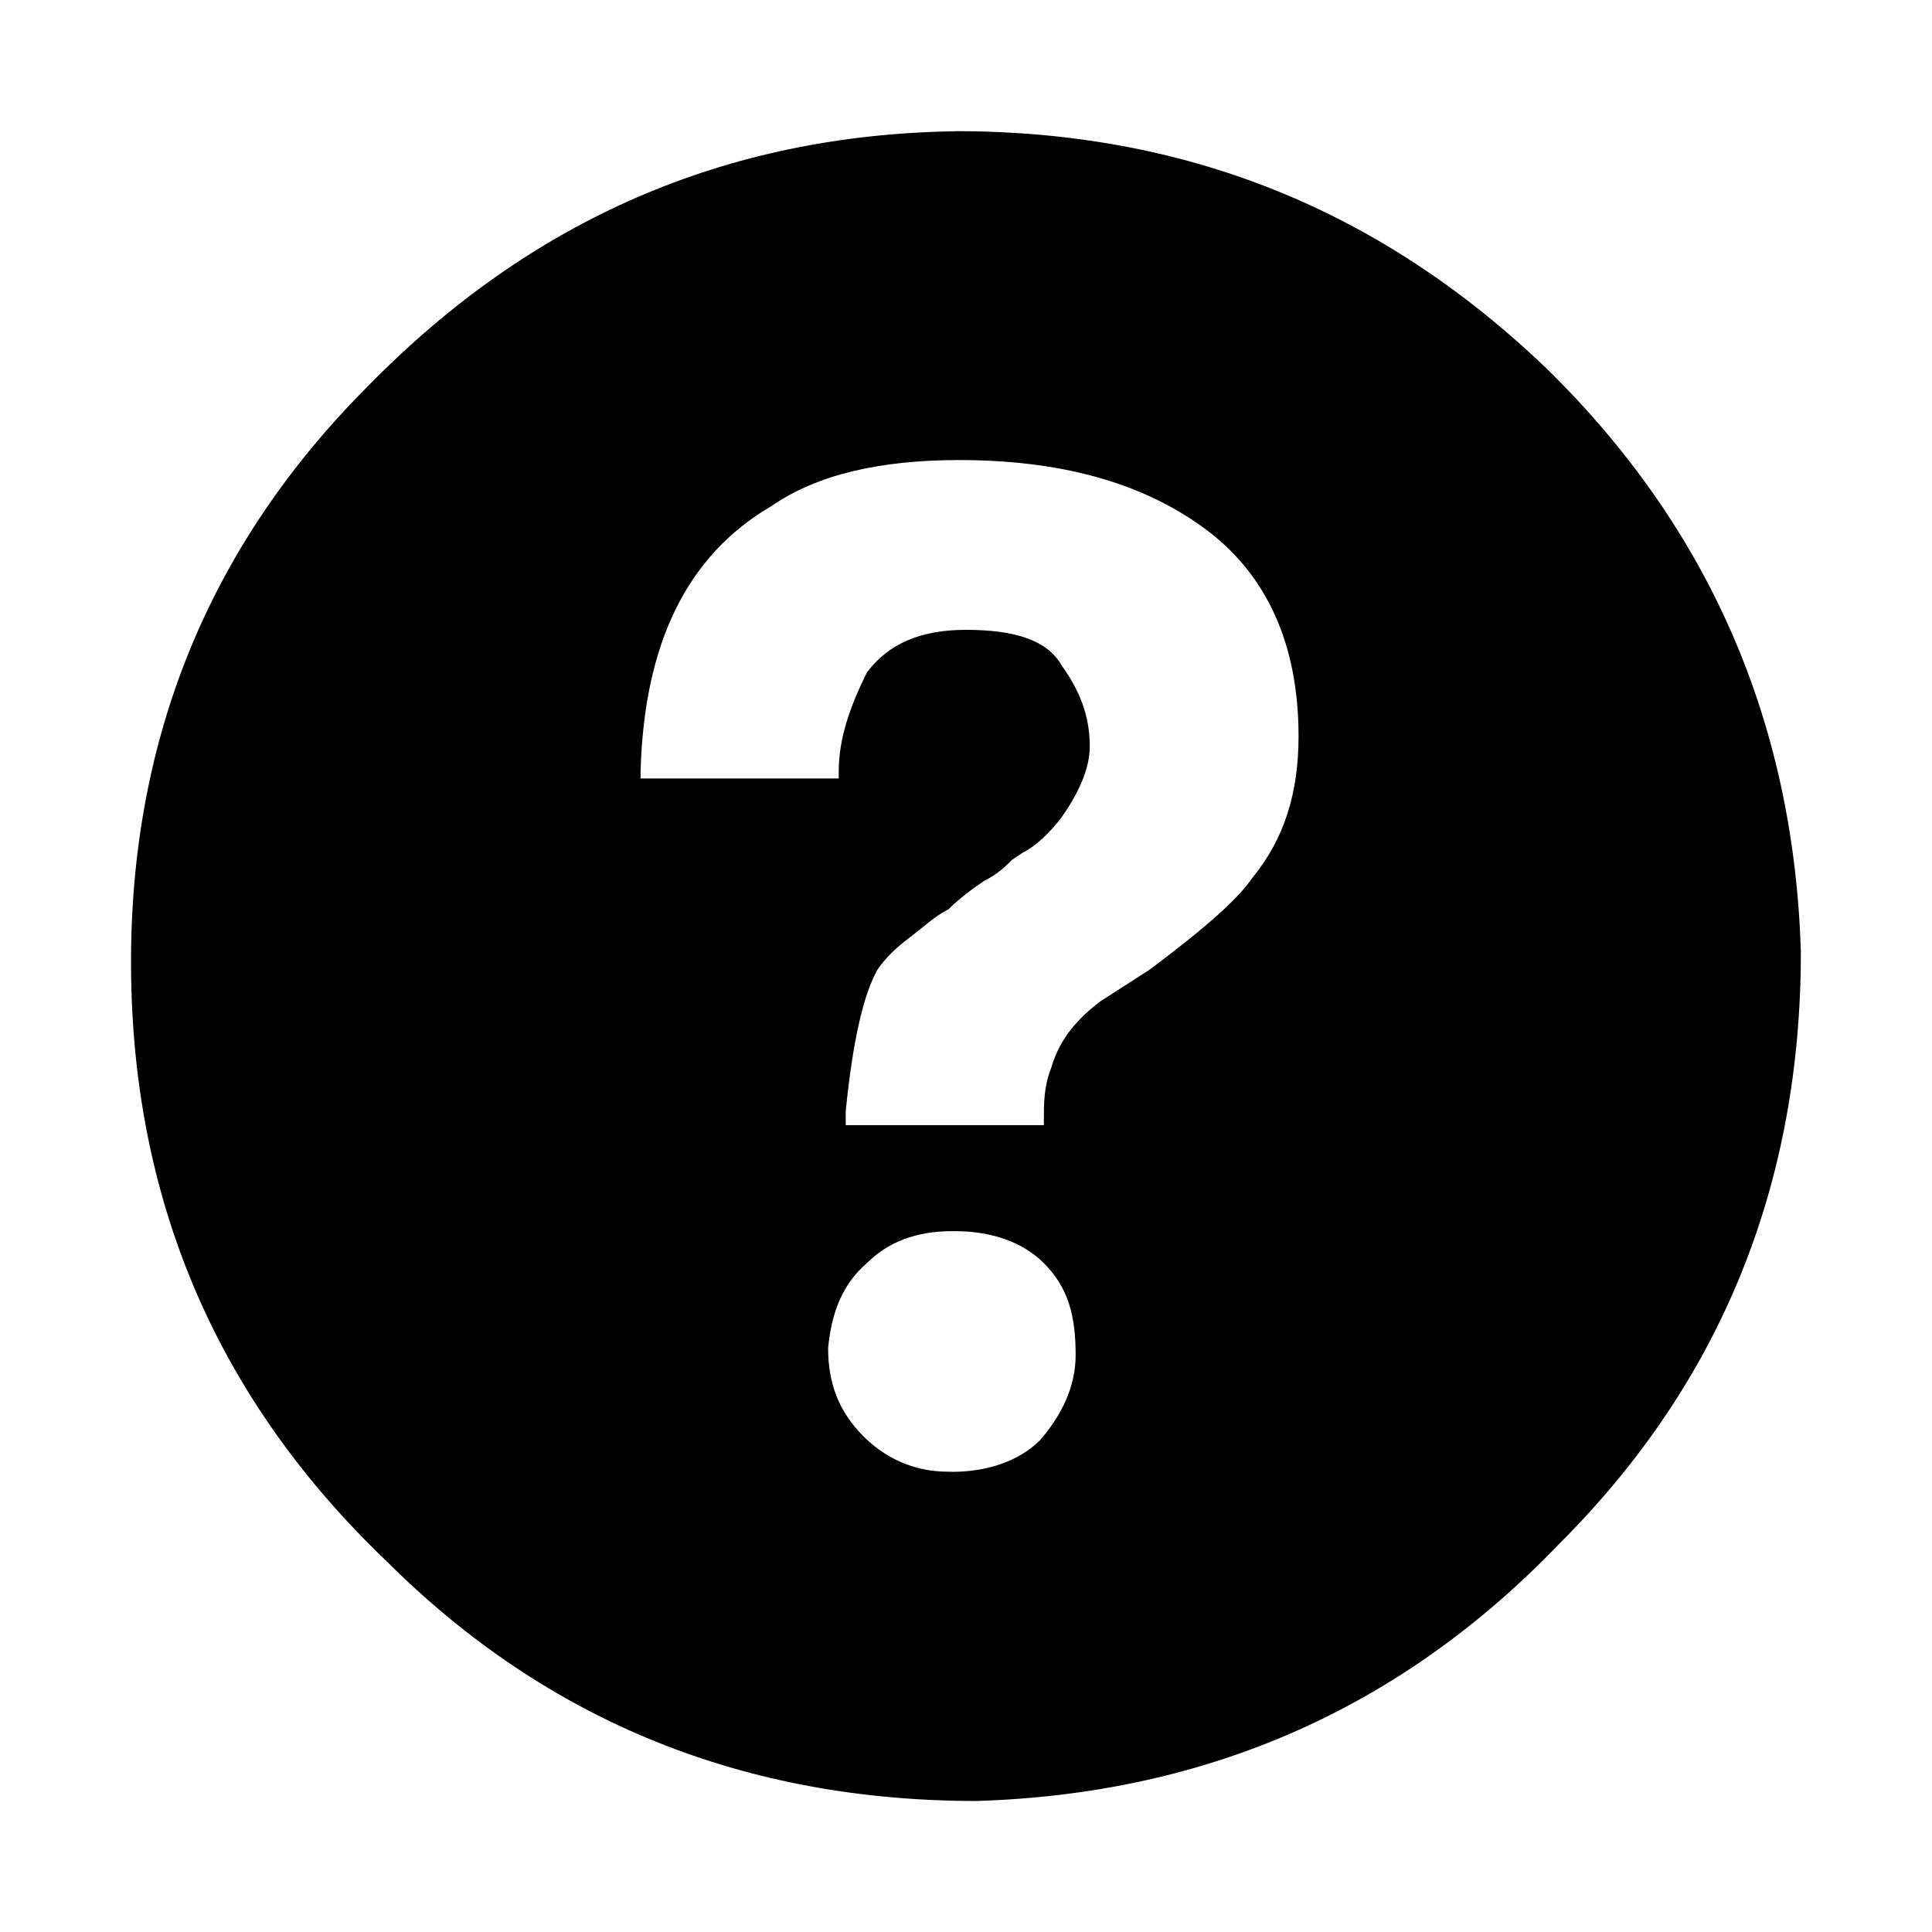
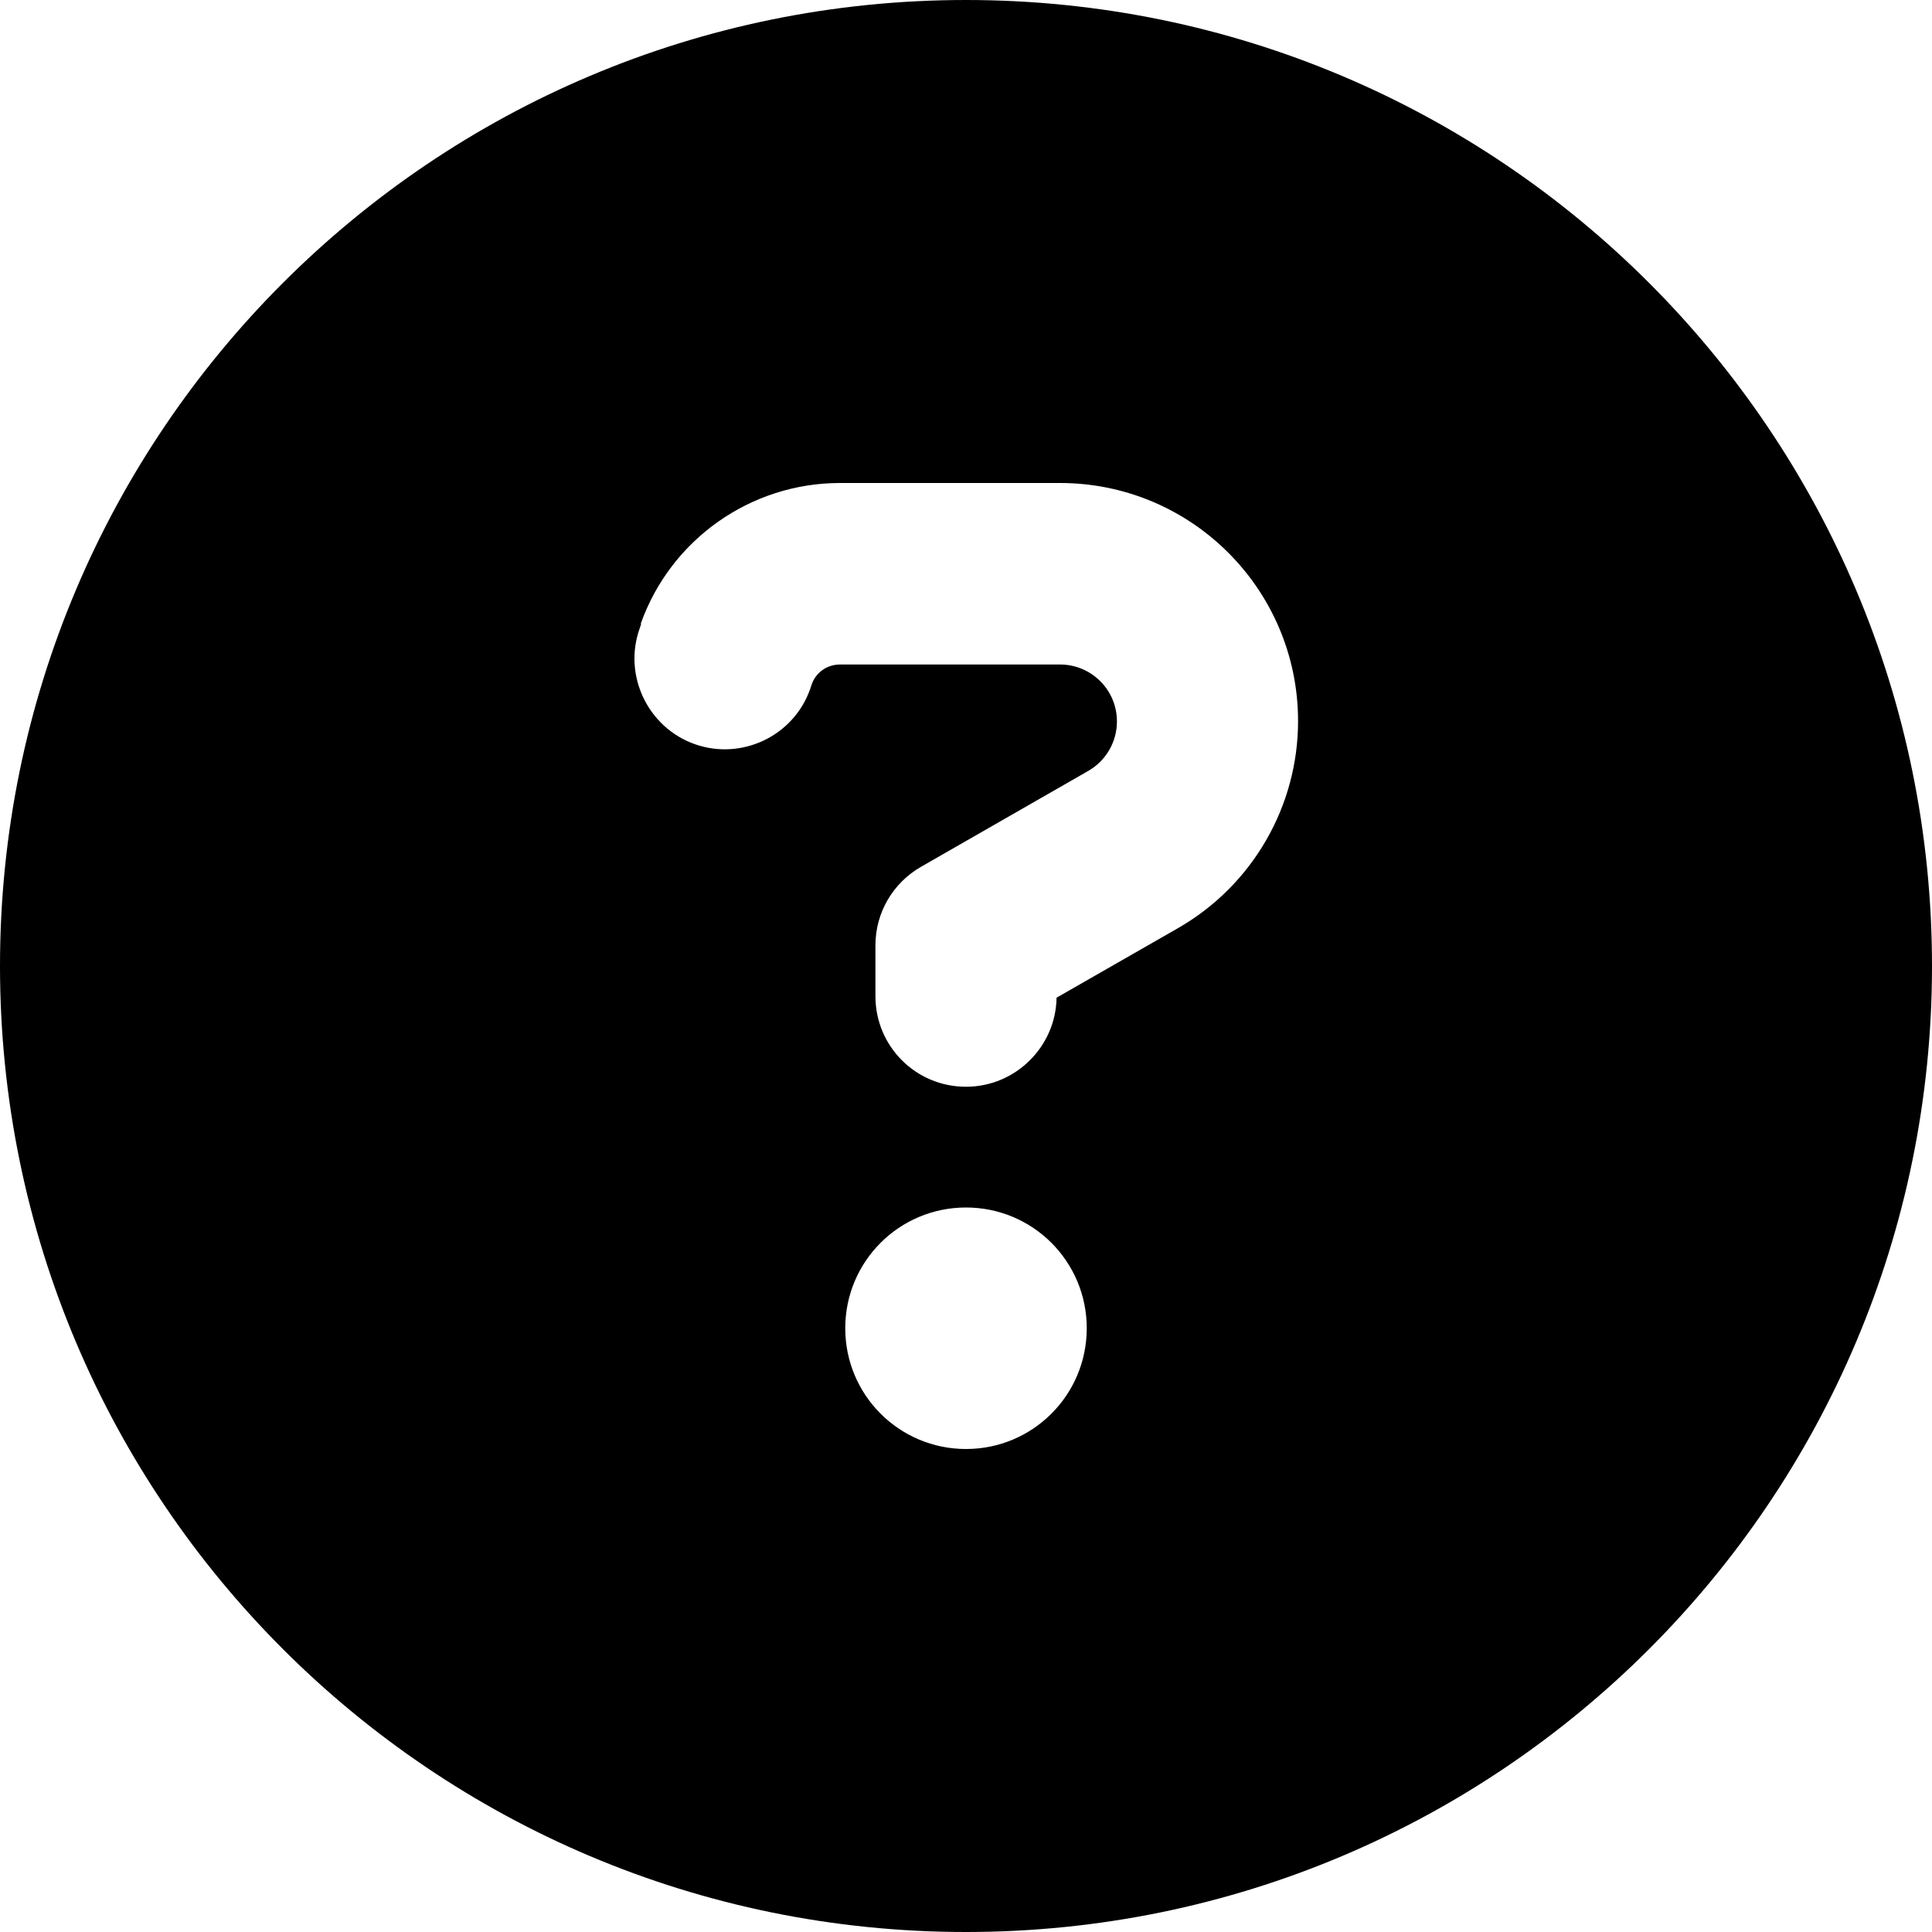
- <svg id="icon-help" viewBox="0 0 16 16">
-   <path d="M7.912 1.086c1.904 0 3.516 0.645 4.893 1.963 1.348 1.318 2.051 2.93 2.109 4.834 0 1.904-0.645 3.545-1.992 4.893-1.318 1.377-2.93 2.080-4.834 2.139-1.904 0-3.545-0.645-4.893-1.992-1.377-1.318-2.080-2.93-2.109-4.834s0.615-3.545 1.963-4.893c1.348-1.377 2.959-2.080 4.863-2.109zM7.883 12.189c0.293 0 0.557-0.088 0.732-0.264 0.176-0.205 0.293-0.439 0.293-0.703 0-0.322-0.059-0.557-0.264-0.762-0.176-0.176-0.439-0.264-0.732-0.264 0 0-0.029 0-0.029 0-0.293 0-0.527 0.088-0.703 0.264-0.205 0.176-0.293 0.41-0.322 0.703 0 0.293 0.088 0.527 0.293 0.732 0.176 0.176 0.41 0.293 0.703 0.293 0 0 0.029 0 0.029 0zM10.373 7.268c0.264-0.322 0.381-0.703 0.381-1.172 0-0.762-0.264-1.348-0.791-1.729s-1.201-0.557-2.021-0.557c-0.645 0-1.172 0.117-1.553 0.381-0.703 0.41-1.055 1.143-1.084 2.197 0 0 0 0.059 0 0.059s1.641 0 1.641 0c0 0 0-0.059 0-0.059 0-0.264 0.088-0.527 0.234-0.82 0.176-0.234 0.439-0.352 0.82-0.352 0.41 0 0.674 0.088 0.791 0.293 0.146 0.205 0.234 0.41 0.234 0.674 0 0.176-0.088 0.381-0.234 0.586-0.088 0.117-0.205 0.234-0.322 0.293 0 0-0.088 0.059-0.088 0.059-0.059 0.059-0.117 0.117-0.234 0.176-0.088 0.059-0.205 0.146-0.293 0.234-0.117 0.059-0.205 0.146-0.322 0.234s-0.205 0.176-0.264 0.264c-0.117 0.205-0.205 0.586-0.264 1.172 0 0 0 0.117 0 0.117s1.641 0 1.641 0c0 0 0-0.059 0-0.059 0-0.117 0-0.264 0.059-0.41 0.059-0.205 0.176-0.381 0.41-0.557 0 0 0.41-0.264 0.41-0.264 0.469-0.352 0.732-0.586 0.85-0.762z" />
+ <svg id="icon-help" viewBox="0 0 512 512">
+   <path d="M256 512c141.4 0 256-114.6 256-256S397.4 0 256 0S0 114.6 0 256S114.6 512 256 512zM169.8 165.3c7.9-22.3 29.1-37.3 52.8-37.3h58.3c34.9 0 63.1 28.3 63.1 63.1c0 22.6-12.1 43.5-31.7 54.8L280 264.4c-.2 13-10.9 23.6-24 23.6c-13.3 0-24-10.7-24-24V250.5c0-8.6 4.6-16.5 12.1-20.8l44.3-25.4c4.7-2.7 7.6-7.7 7.6-13.1c0-8.4-6.8-15.1-15.1-15.1H222.6c-3.4 0-6.4 2.1-7.5 5.3l-.4 1.2c-4.4 12.5-18.2 19-30.6 14.6s-19-18.2-14.6-30.6l.4-1.2zM288 352c0 17.7-14.3 32-32 32s-32-14.3-32-32s14.3-32 32-32s32 14.3 32 32z" />
</svg>
